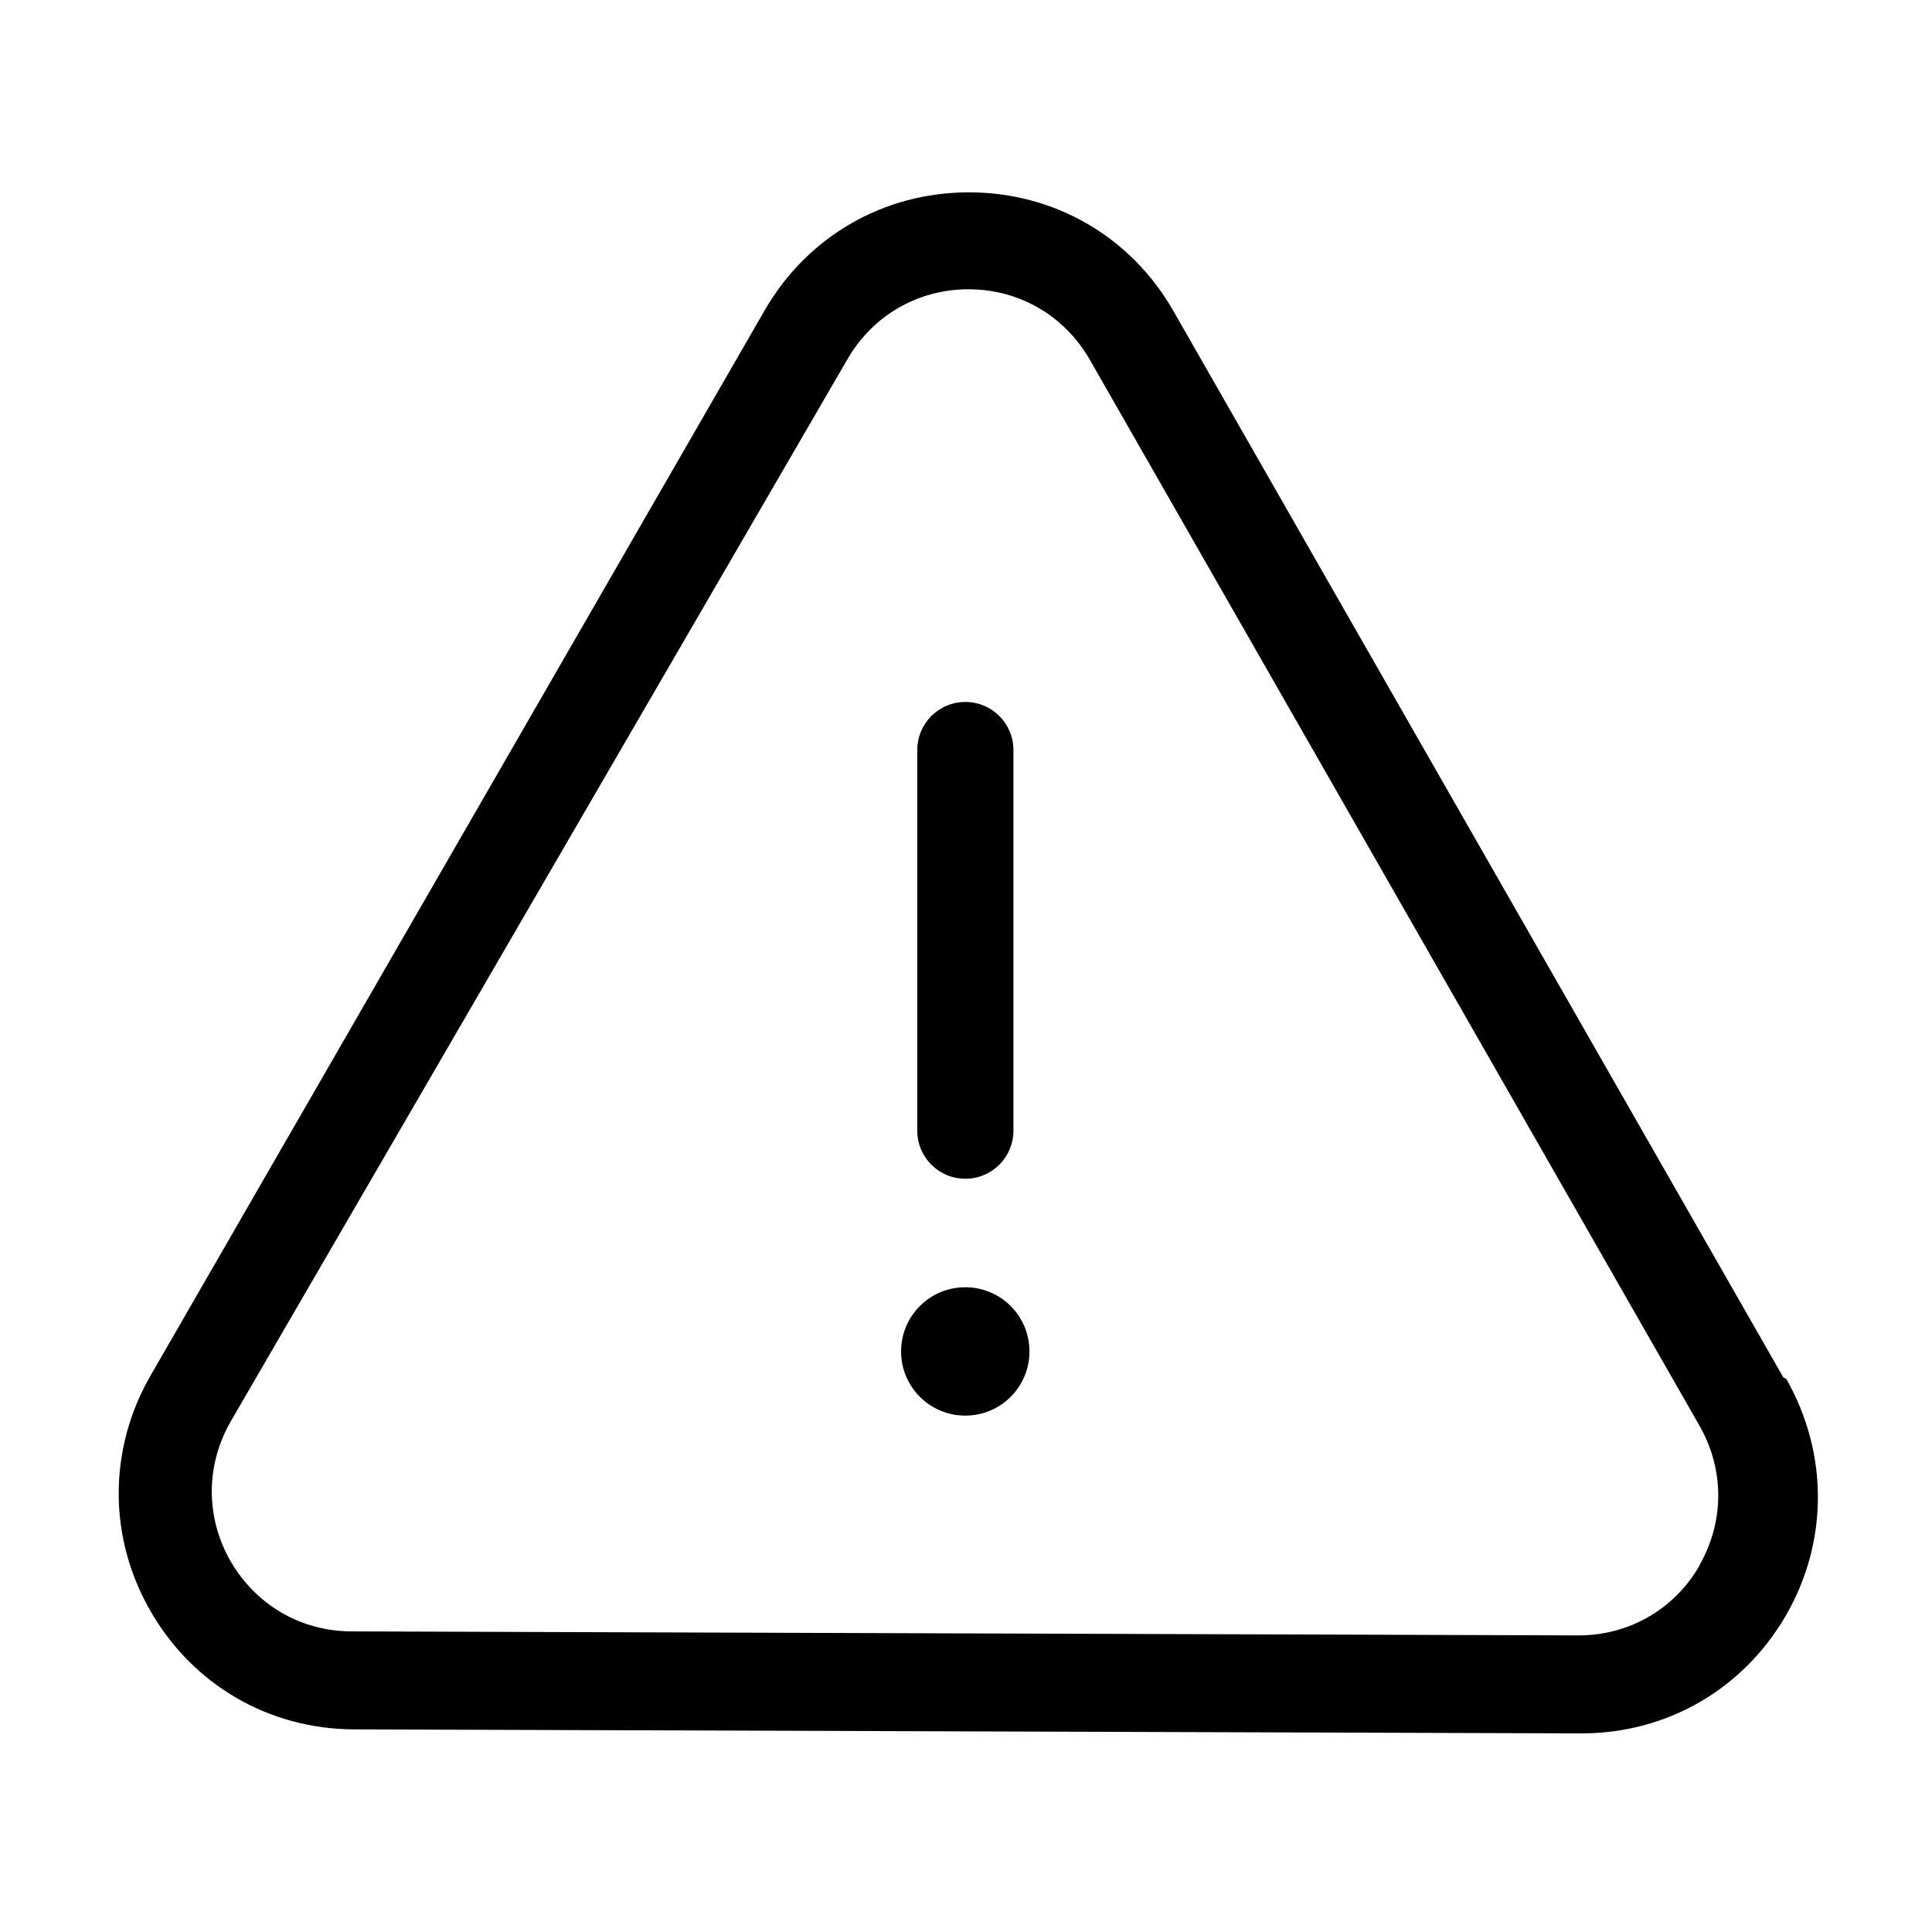
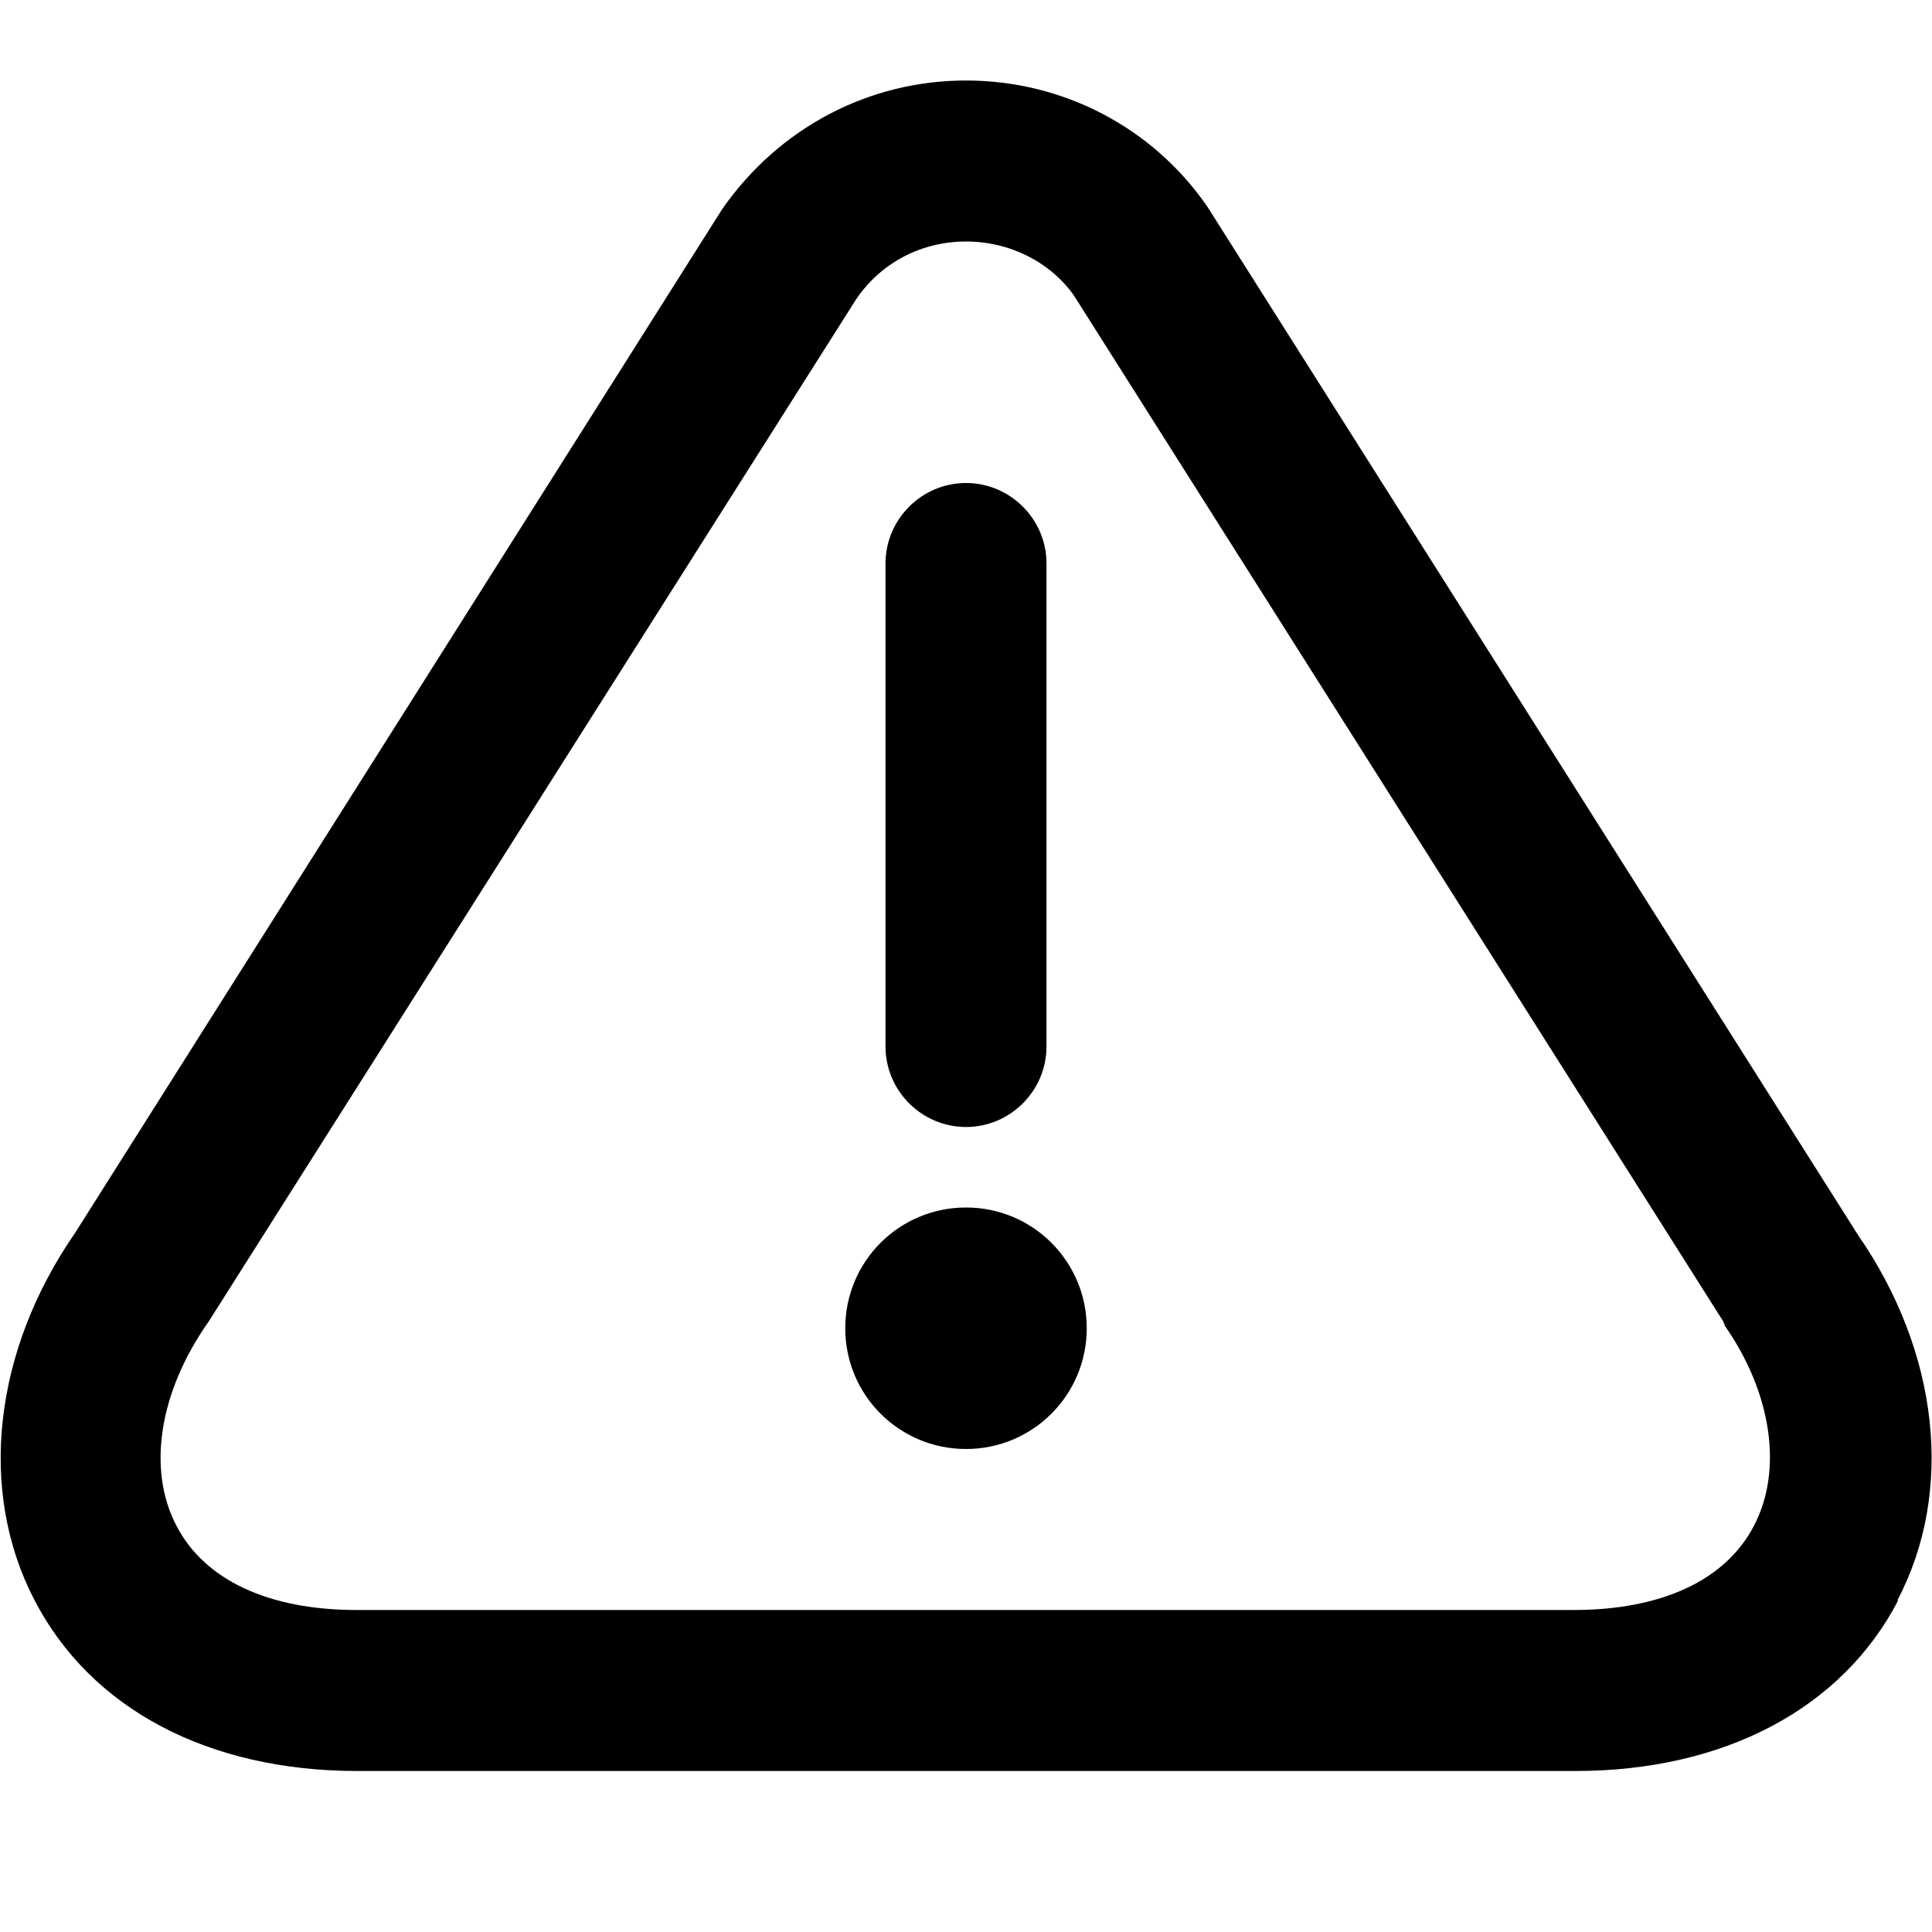
<svg xmlns="http://www.w3.org/2000/svg" viewBox="0 0 512 512" fill="currentColor">
-   <path d="m472.581 364.993-161.6-282.549c-11.213-19.643-31.408-31.408-54.004-31.47h-0.234c-22.509 0-42.682 11.616-54.004 31.109L40.042 364.292c-11.383 19.558-11.446 43.045-0.191 62.603 11.234 19.601 31.408 31.343 54.004 31.408l325.094 1.062h0.212c22.486 0 42.64-11.595 54.004-31.046 11.383-19.558 11.468-43.045 0.234-62.882zm-22.254 50.015c-6.71 11.532-18.646 18.389-32.003 18.389h-0.128l-325.094-1.062c-13.356-0.042-25.292-7.008-32.003-18.604-6.668-11.638-6.626-25.526 0.106-37.142l163.442-281.499c6.71-11.532 18.667-18.428 32.003-18.428h0.149c13.356 0.042 25.313 7.008 32.003 18.646l161.6 282.549c6.647 11.659 6.605 25.547-0.149 37.142zm-207.24-115.367v-100.875c0-7.051 5.712-12.742 12.742-12.742s12.742 5.691 12.742 12.742v100.875c0 7.051-5.712 12.742-12.742 12.742s-12.742-5.691-12.742-12.742zm29.728 58.502c0 9.406-7.603 17.008-17.008 17.008s-17.008-7.603-17.008-17.008 7.603-17.008 17.008-17.008 17.008 7.603 17.008 17.008z" />
+   <path d="M234.667 277.333V149.333c0-11.733 9.6-21.333 21.333-21.333s21.333 9.6 21.333 21.333v128c0 11.733-9.6 21.333-21.333 21.333s-21.333-9.6-21.333-21.333Zm21.333 42.667c-17.707 0-32 14.293-32 32s14.293 32 32 32 32-14.293 32-32-14.293-32-32-32Zm247.04 104.107c-14.933 28.8-46.293 45.227-85.547 45.227H94.72c-39.467 0-70.613-16.427-85.547-45.227-15.147-29.013-10.88-66.133 10.667-97.28L191.36 55.467c15.147-21.76 39.04-34.133 64.64-34.133s49.493 12.373 64 33.493l172.373 272.427c21.547 31.147 25.6 68.053 10.453 96.853Zm-45.867-72.96s-0.427-0.427-0.427-0.853L284.587 78.293c-6.187-8.747-16.853-14.293-28.587-14.293s-22.4 5.547-29.013 15.147L55.253 350.293c-13.227 18.773-16.213 39.253-8.533 53.973 7.467 14.507 24.533 22.4 47.787 22.4h322.56c23.253 0 40.32-7.893 47.787-22.4 7.68-14.72 4.693-35.2-7.893-53.12Z" />
</svg>
